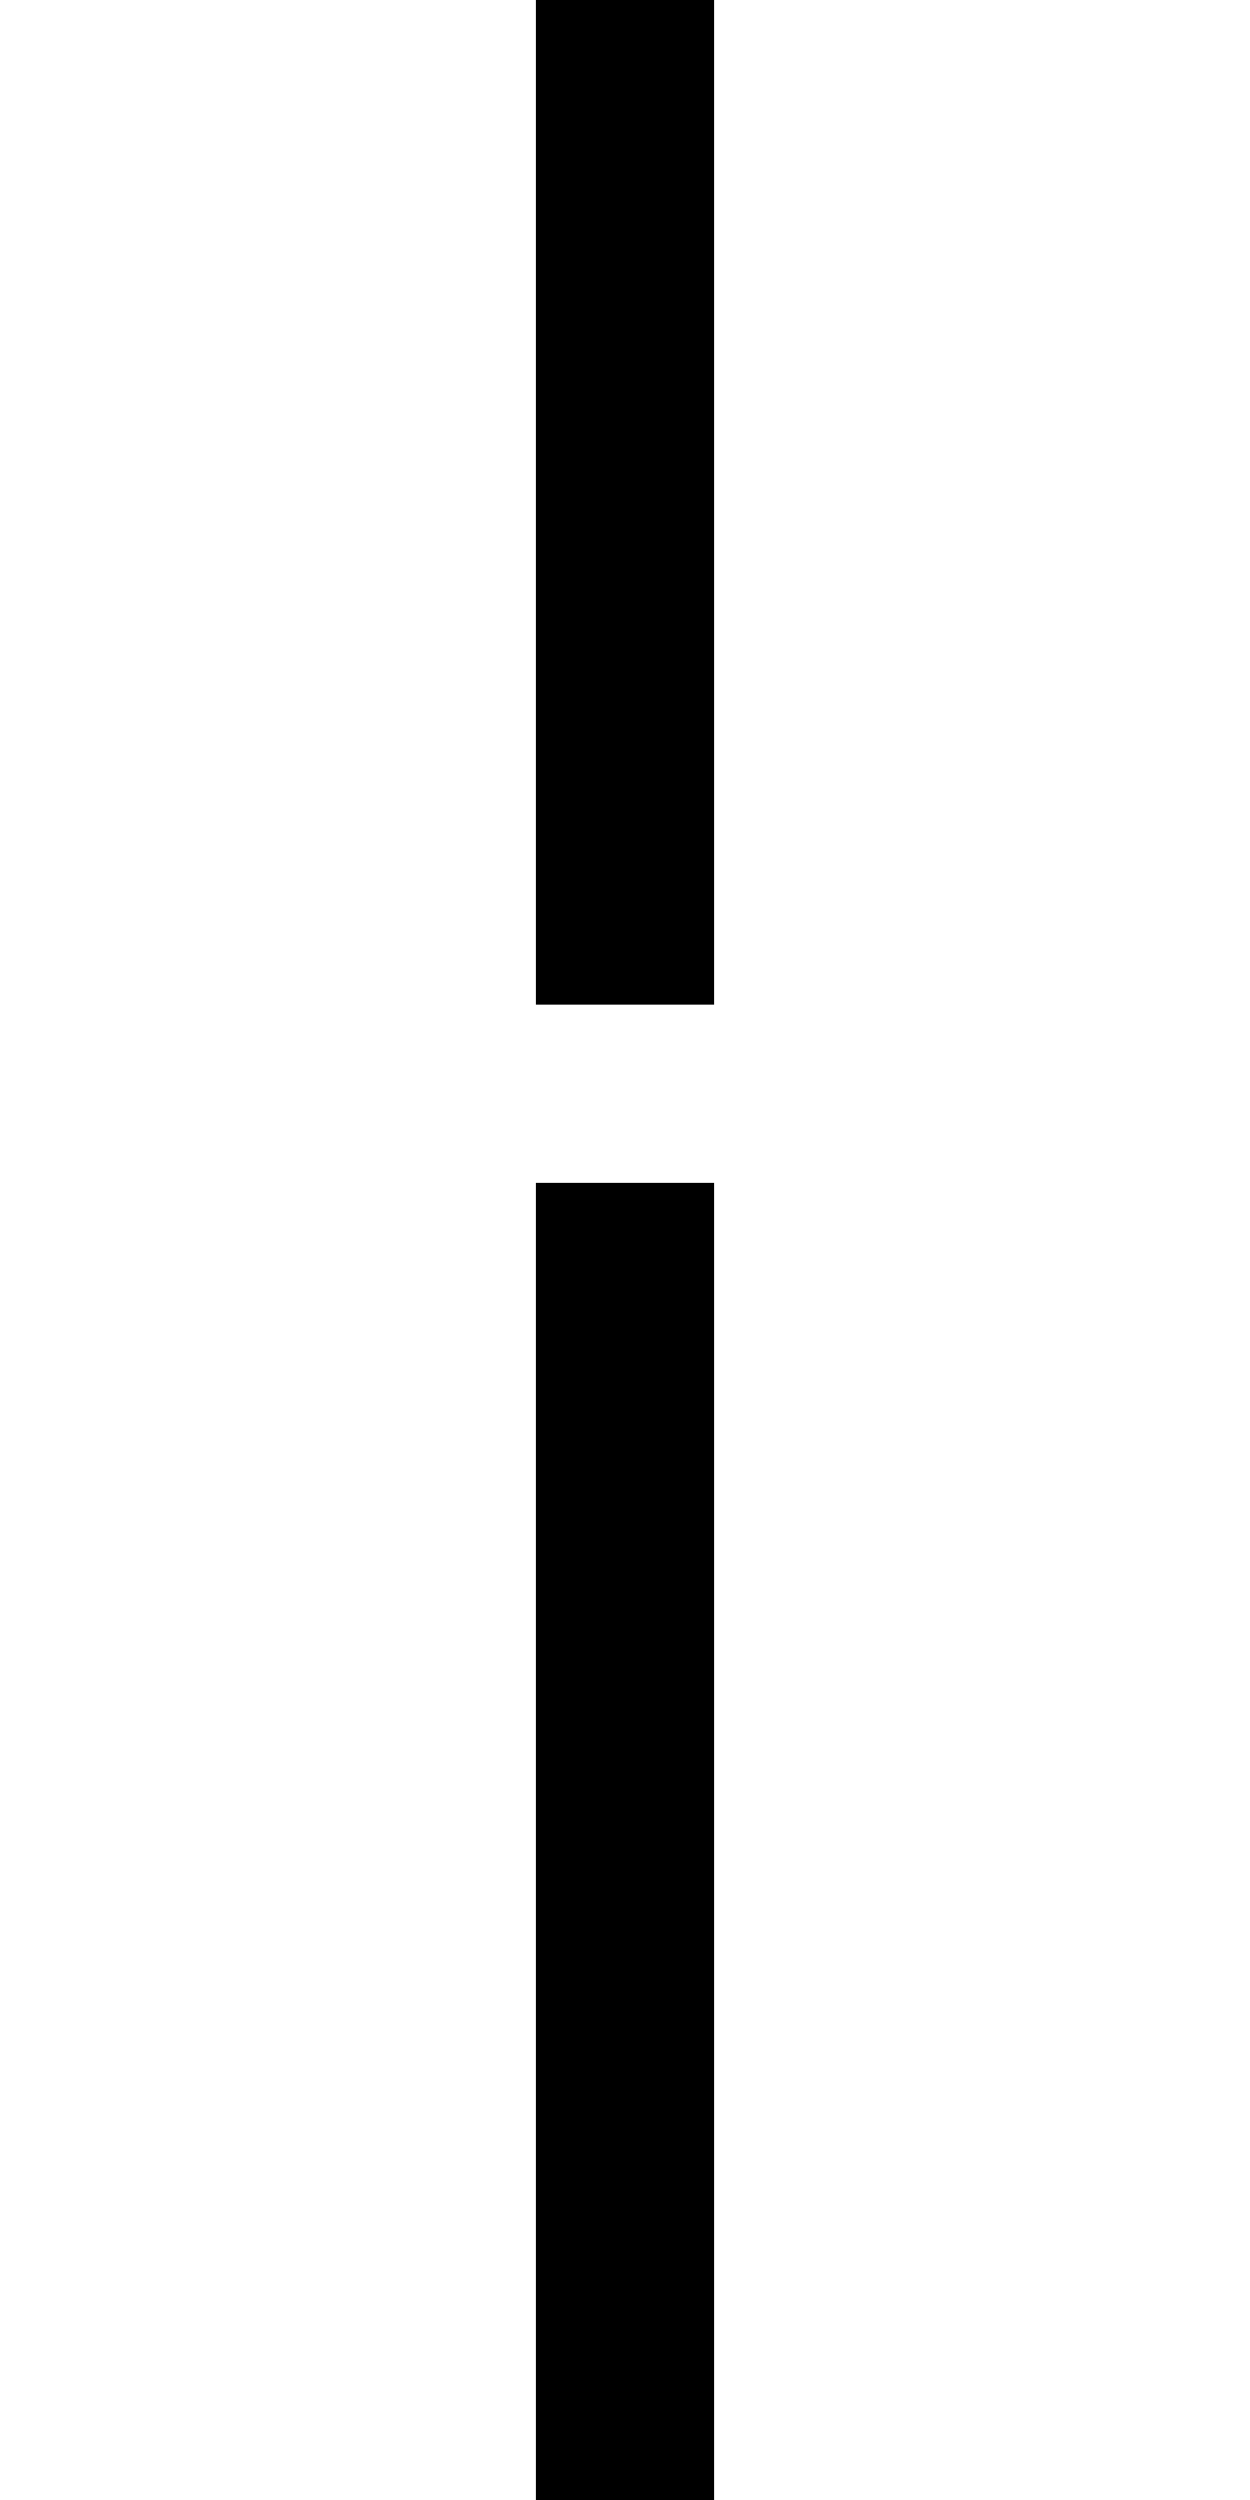
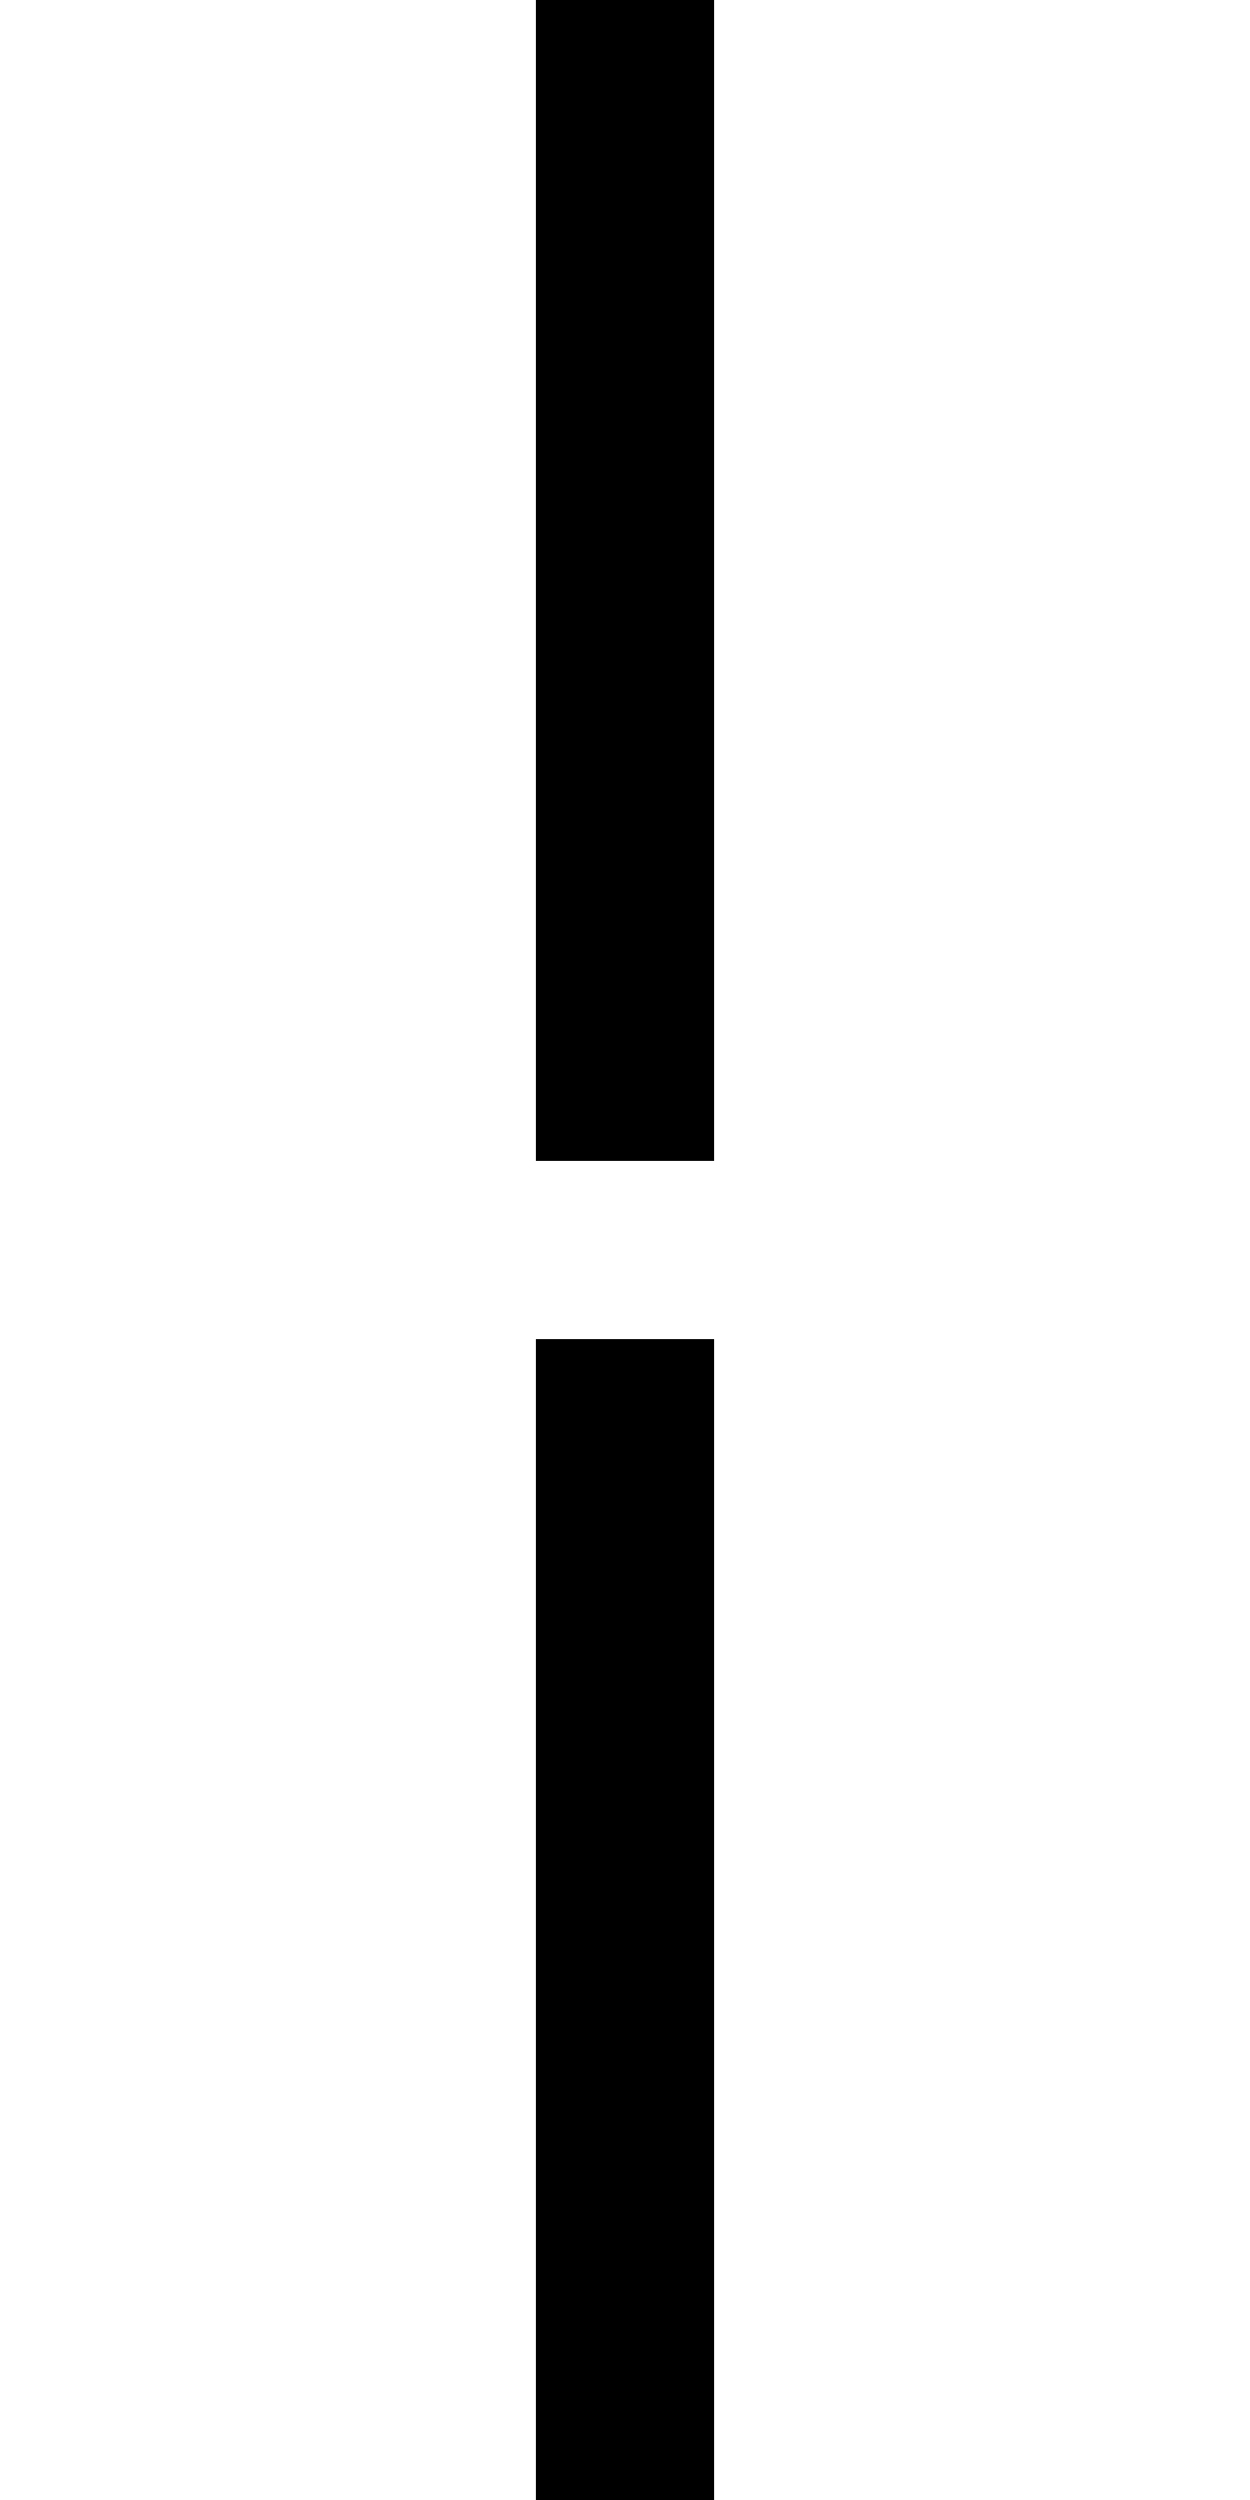
- <svg xmlns="http://www.w3.org/2000/svg" id="svg3355" height="2048" width="1024" version="1.1">
+ <svg xmlns="http://www.w3.org/2000/svg" version="1.1" width="1024" height="2048" id="svg3355">
  <defs id="defs3357" />
-   <g id="layer1" transform="matrix(0.8588235,0,0,1,60.28235,995.6378)">
-     <path style="display:inline;fill:#000000;fill-opacity:1;stroke:none;stroke-width:0.442" id="path5114-5-3" d="m 610.973,-172.638 h -170 V -1379.638 h 170 z" />
-     <path style="display:inline;fill:#000000;fill-opacity:1;stroke:none;stroke-width:0.442" id="path5114-5-3-3-5" d="m 610.973,1180.362 h -170 V -26.638 h 170 z" />
+   <g transform="matrix(0.8588235,0,0,1,60.28235,995.6378)" id="layer1">
+     <path transform="matrix(1.164384,0,0,1,-70.19178,-995.6378)" d="M 439,-128 V 951 H 585 V -128 Z m 0,1225 V 2176 H 585 V 1097 Z" style="display:inline;fill:#000000;fill-opacity:1;stroke:none;stroke-width:0.41" id="path5114-5-3" />
  </g>
</svg>
